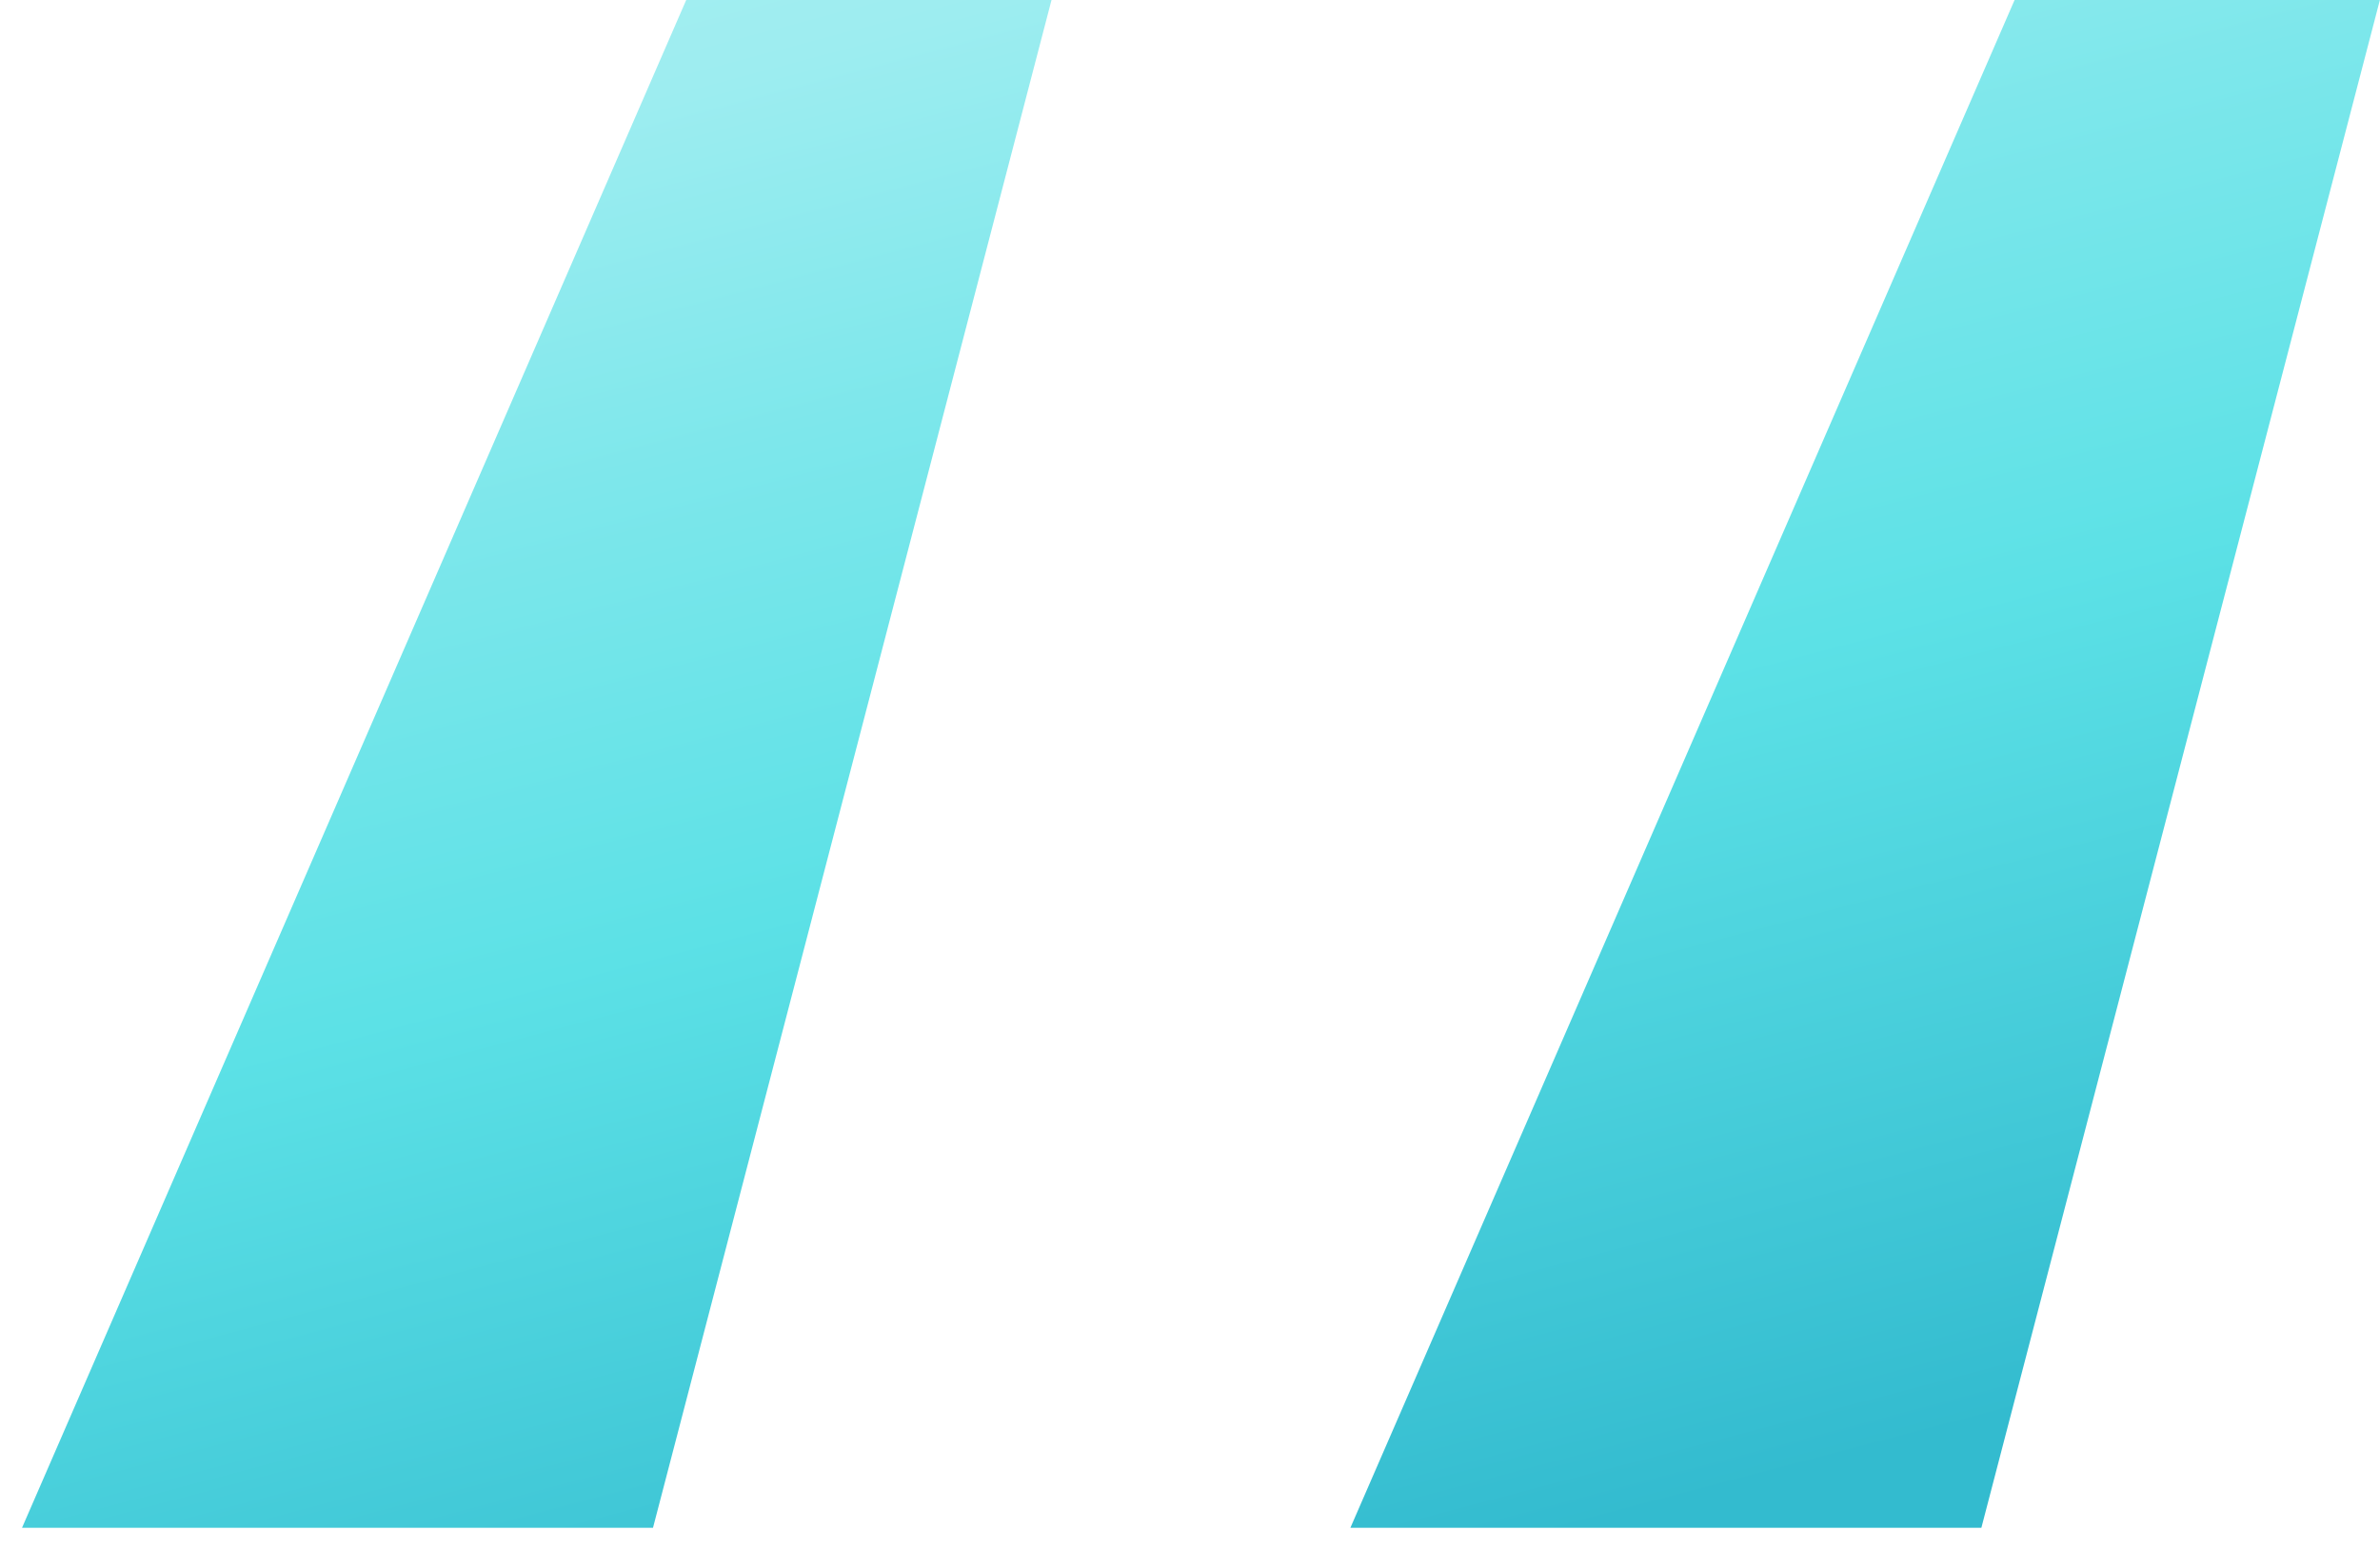
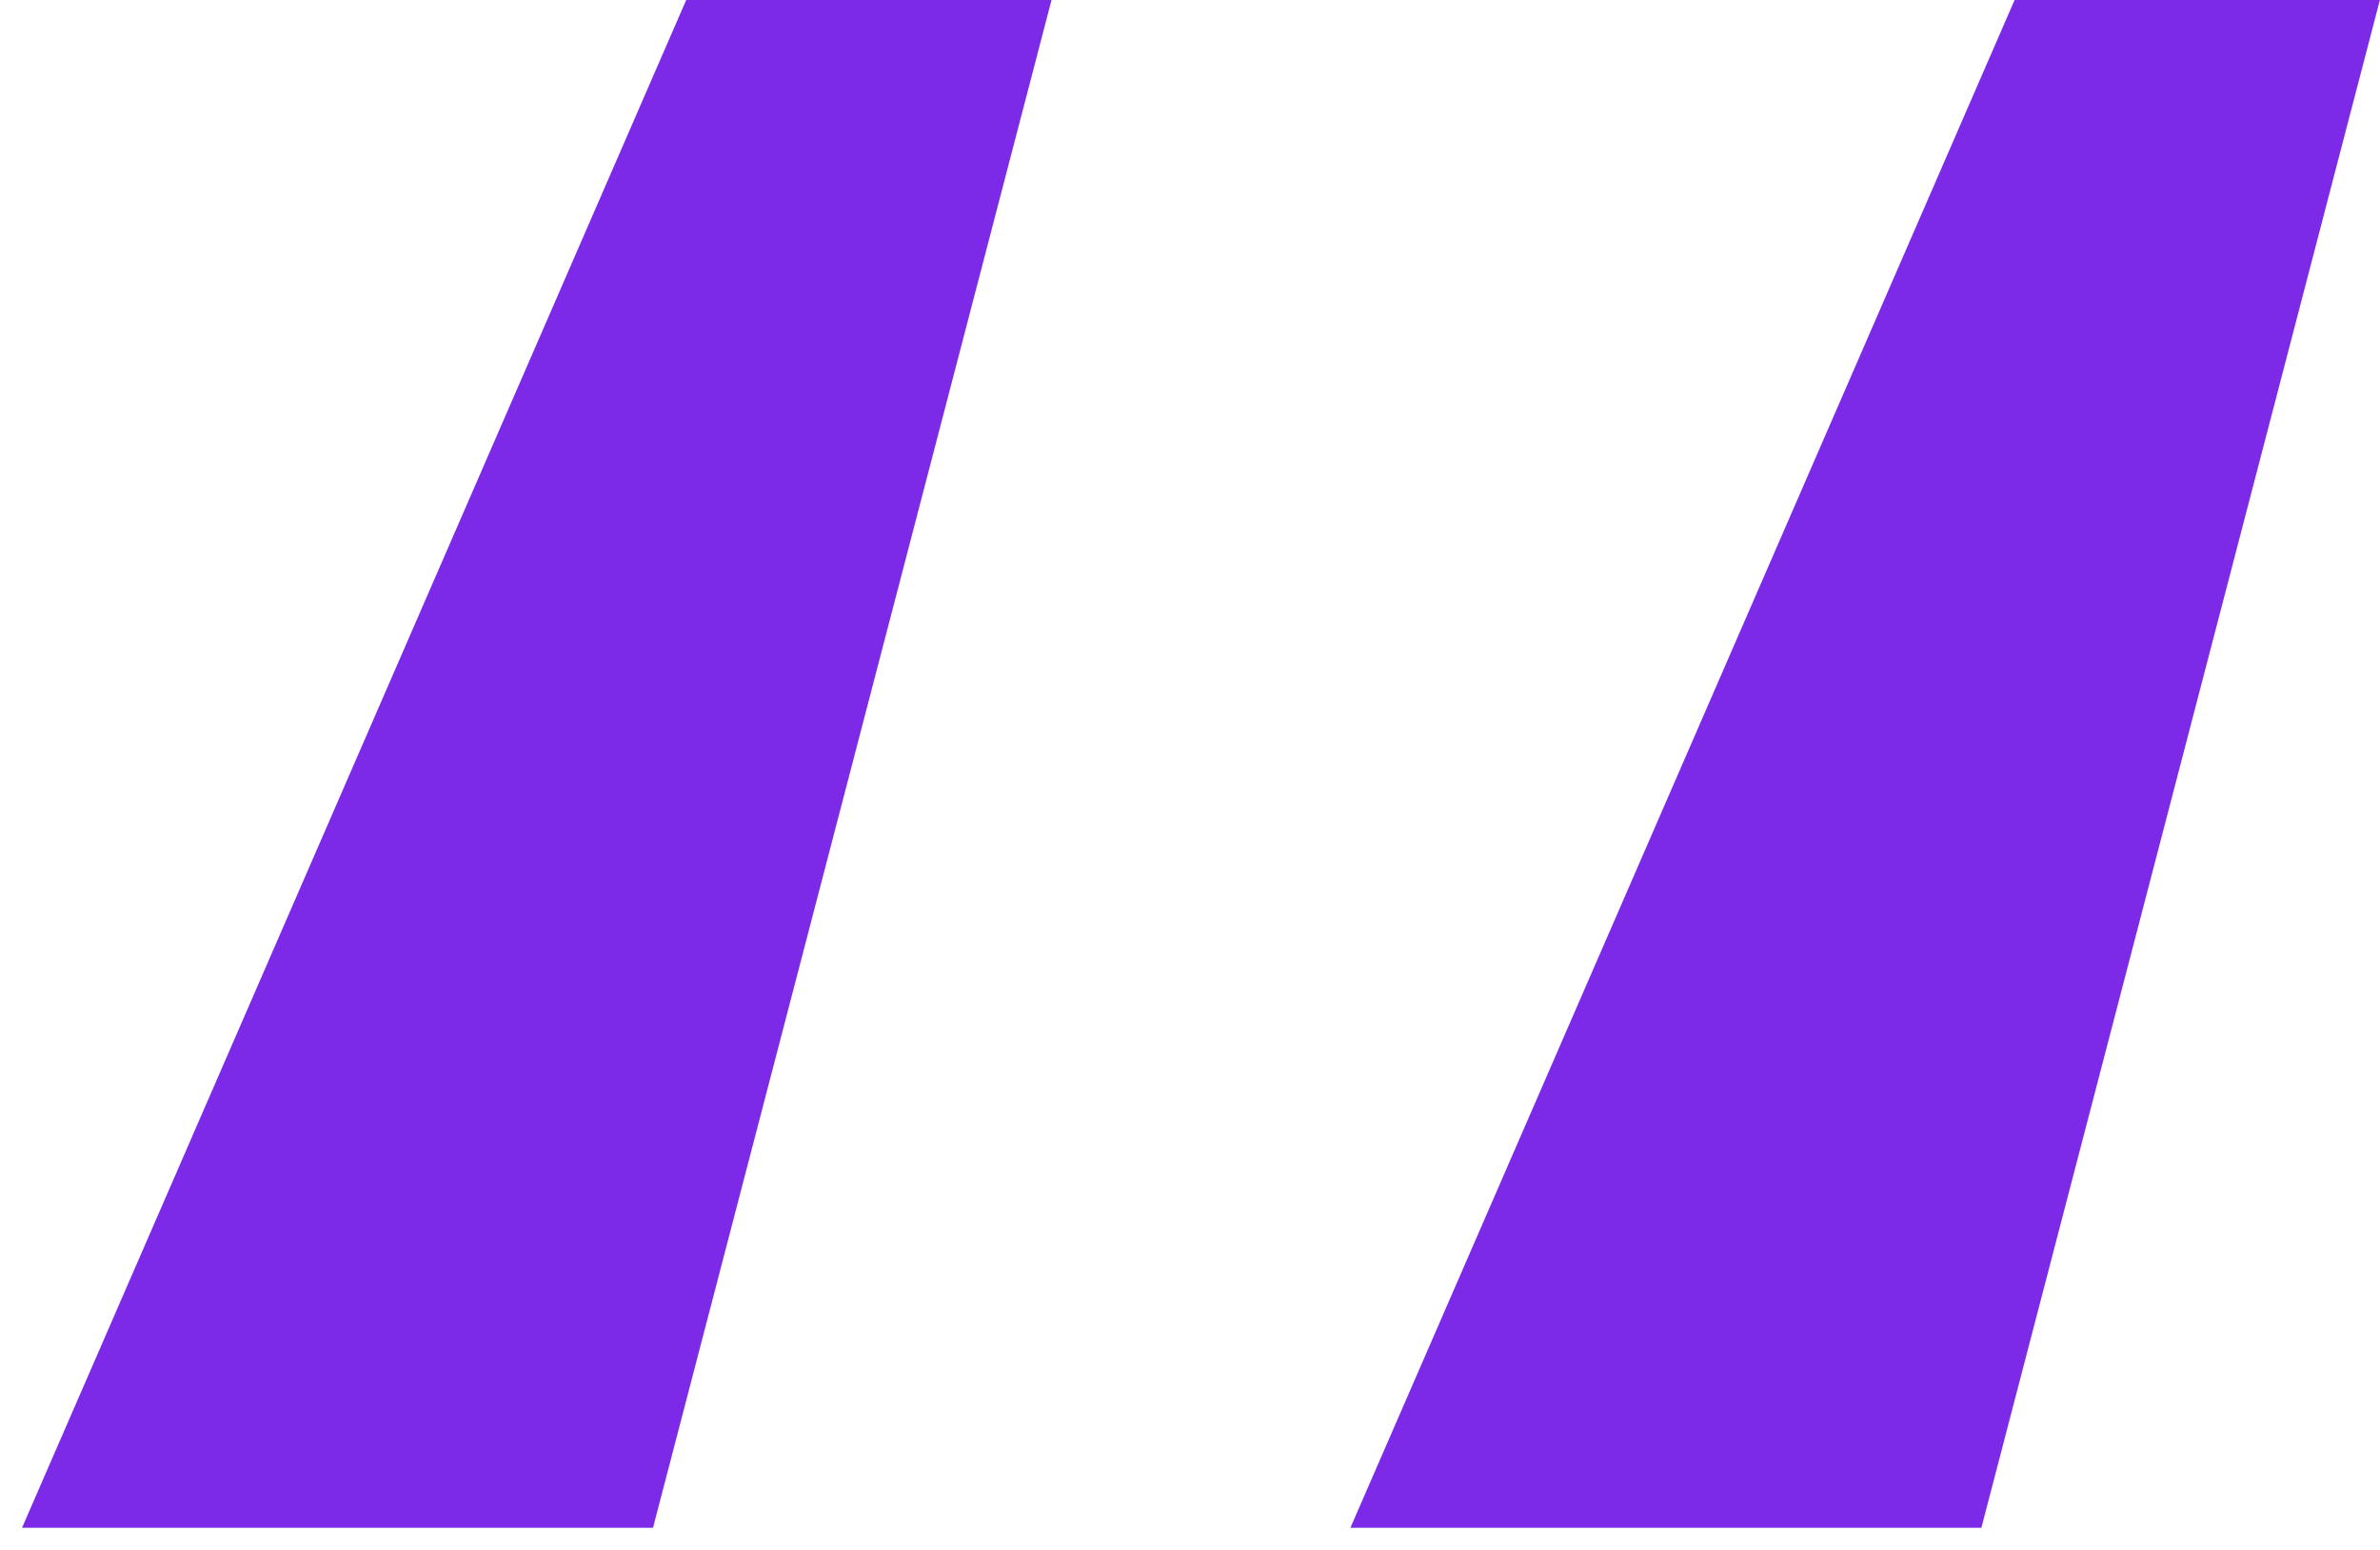
<svg xmlns="http://www.w3.org/2000/svg" width="43" height="28" viewBox="0 0 43 28" fill="none">
-   <path d="M11.798 27.6L18.998 0H12.398L0.398 27.6H11.798ZM35.798 27.6L42.998 0H36.398L24.398 27.6H35.798Z" fill="url(#paint0_linear_310_509)" />
+   <path d="M11.798 27.6L18.998 0H12.398L0.398 27.6H11.798ZM35.798 27.6L42.998 0H36.398L24.398 27.6H35.798Z" fill="#7D2AE8" />
  <defs>
    <linearGradient id="paint0_linear_310_509" x1="28.861" y1="-24.797" x2="41.794" y2="24.147" gradientUnits="userSpaceOnUse">
      <stop offset="0.009" stop-color="#DEF9FA" />
      <stop offset="0.172" stop-color="#BEF3F5" />
      <stop offset="0.42" stop-color="#9DEDF0" />
      <stop offset="0.551" stop-color="#7DE7EB" />
      <stop offset="0.715" stop-color="#5CE1E6" />
      <stop offset="1" stop-color="#33BBCF" />
    </linearGradient>
  </defs>
</svg>
